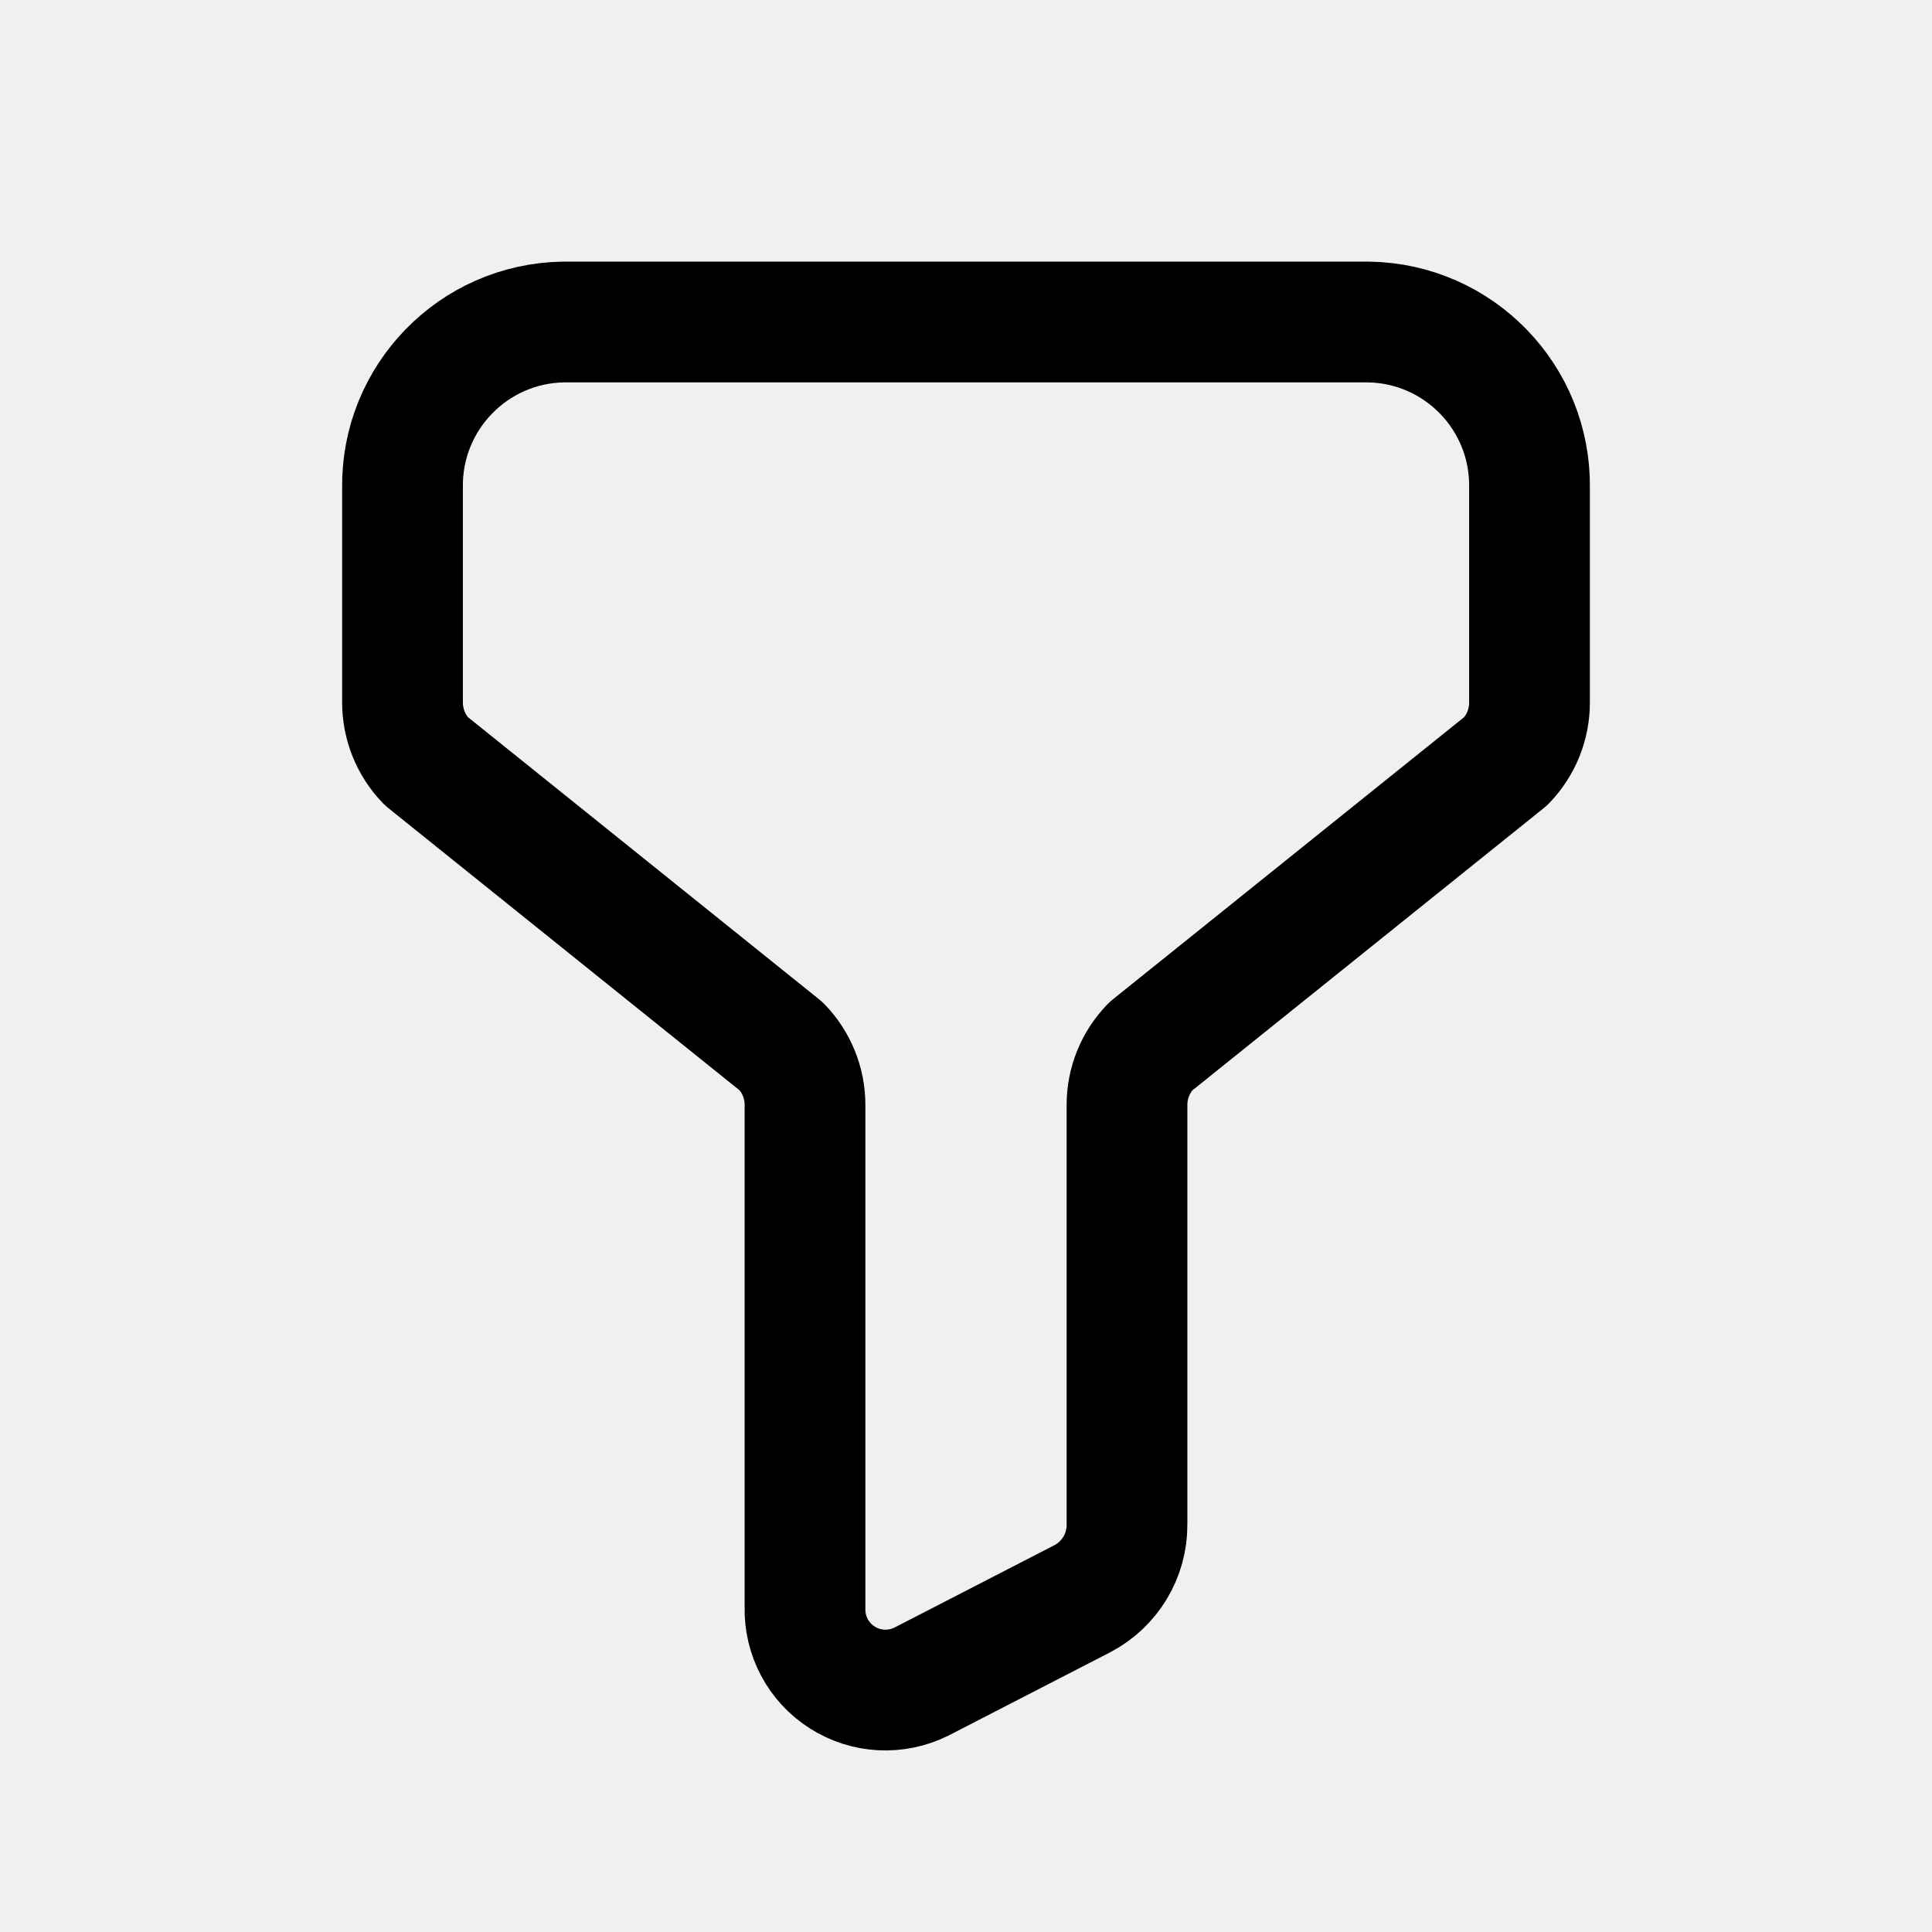
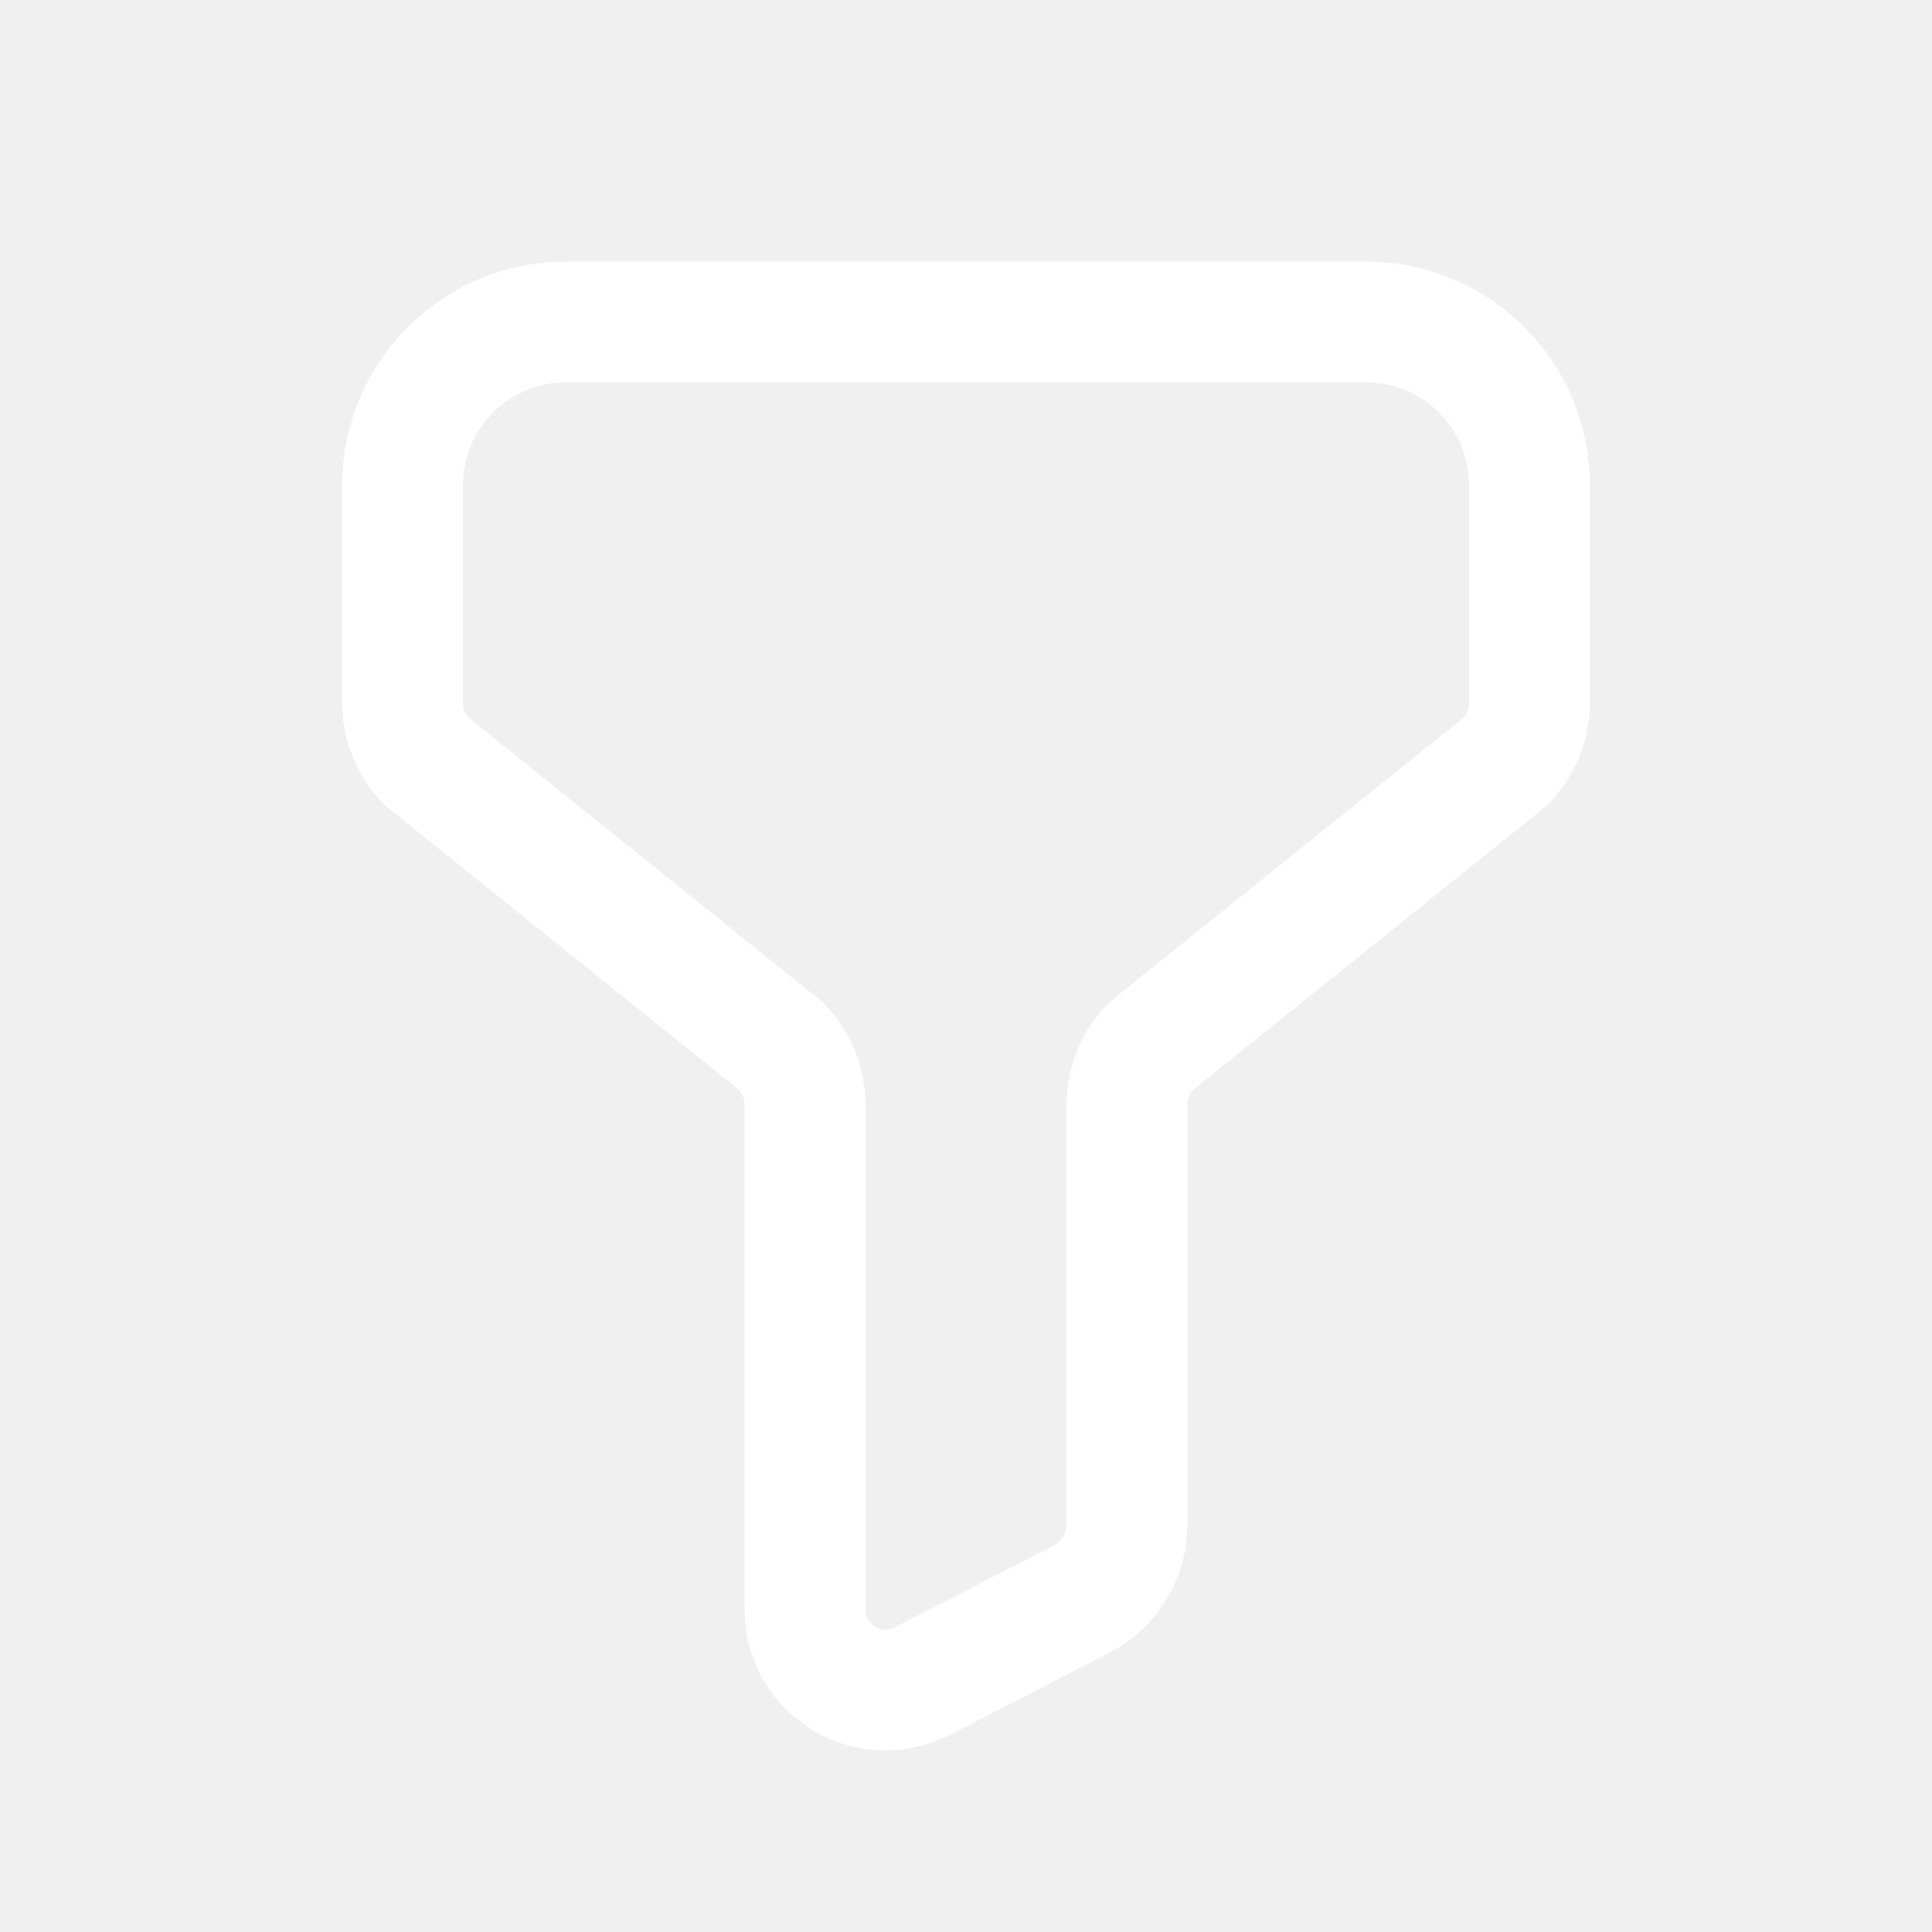
<svg xmlns="http://www.w3.org/2000/svg" width="24" height="24" viewBox="0 0 24 24" fill="none">
-   <path fill-rule="evenodd" clip-rule="evenodd" d="M5 8.725V6.061C4.984 4.94 5.879 4.017 7 4H17C18.122 4.017 19.017 4.94 19 6.061V8.725C19.001 8.997 18.896 9.258 18.707 9.454L14.293 13C14.104 13.196 13.999 13.457 14 13.729V18.938C14.002 19.324 13.789 19.679 13.447 19.859L11.447 20.889C11.133 21.046 10.759 21.027 10.463 20.838C10.166 20.65 9.991 20.319 10 19.968V13.729C10.001 13.457 9.896 13.196 9.707 13L5.293 9.453C5.105 9.258 5 8.996 5 8.725Z" stroke="black" stroke-width="1.5" stroke-linecap="round" stroke-linejoin="round" />
+   <path fill-rule="evenodd" clip-rule="evenodd" d="M5 8.725V6.061C4.984 4.94 5.879 4.017 7 4H17C18.122 4.017 19.017 4.94 19 6.061V8.725C19.001 8.997 18.896 9.258 18.707 9.454L14.293 13C14.104 13.196 13.999 13.457 14 13.729V18.938C14.002 19.324 13.789 19.679 13.447 19.859L11.447 20.889C11.133 21.046 10.759 21.027 10.463 20.838C10.166 20.65 9.991 20.319 10 19.968V13.729C10.001 13.457 9.896 13.196 9.707 13L5.293 9.453C5.105 9.258 5 8.996 5 8.725Z" stroke="#FFFFFF" stroke-width="1.5" stroke-linecap="round" stroke-linejoin="round" />
</svg>
